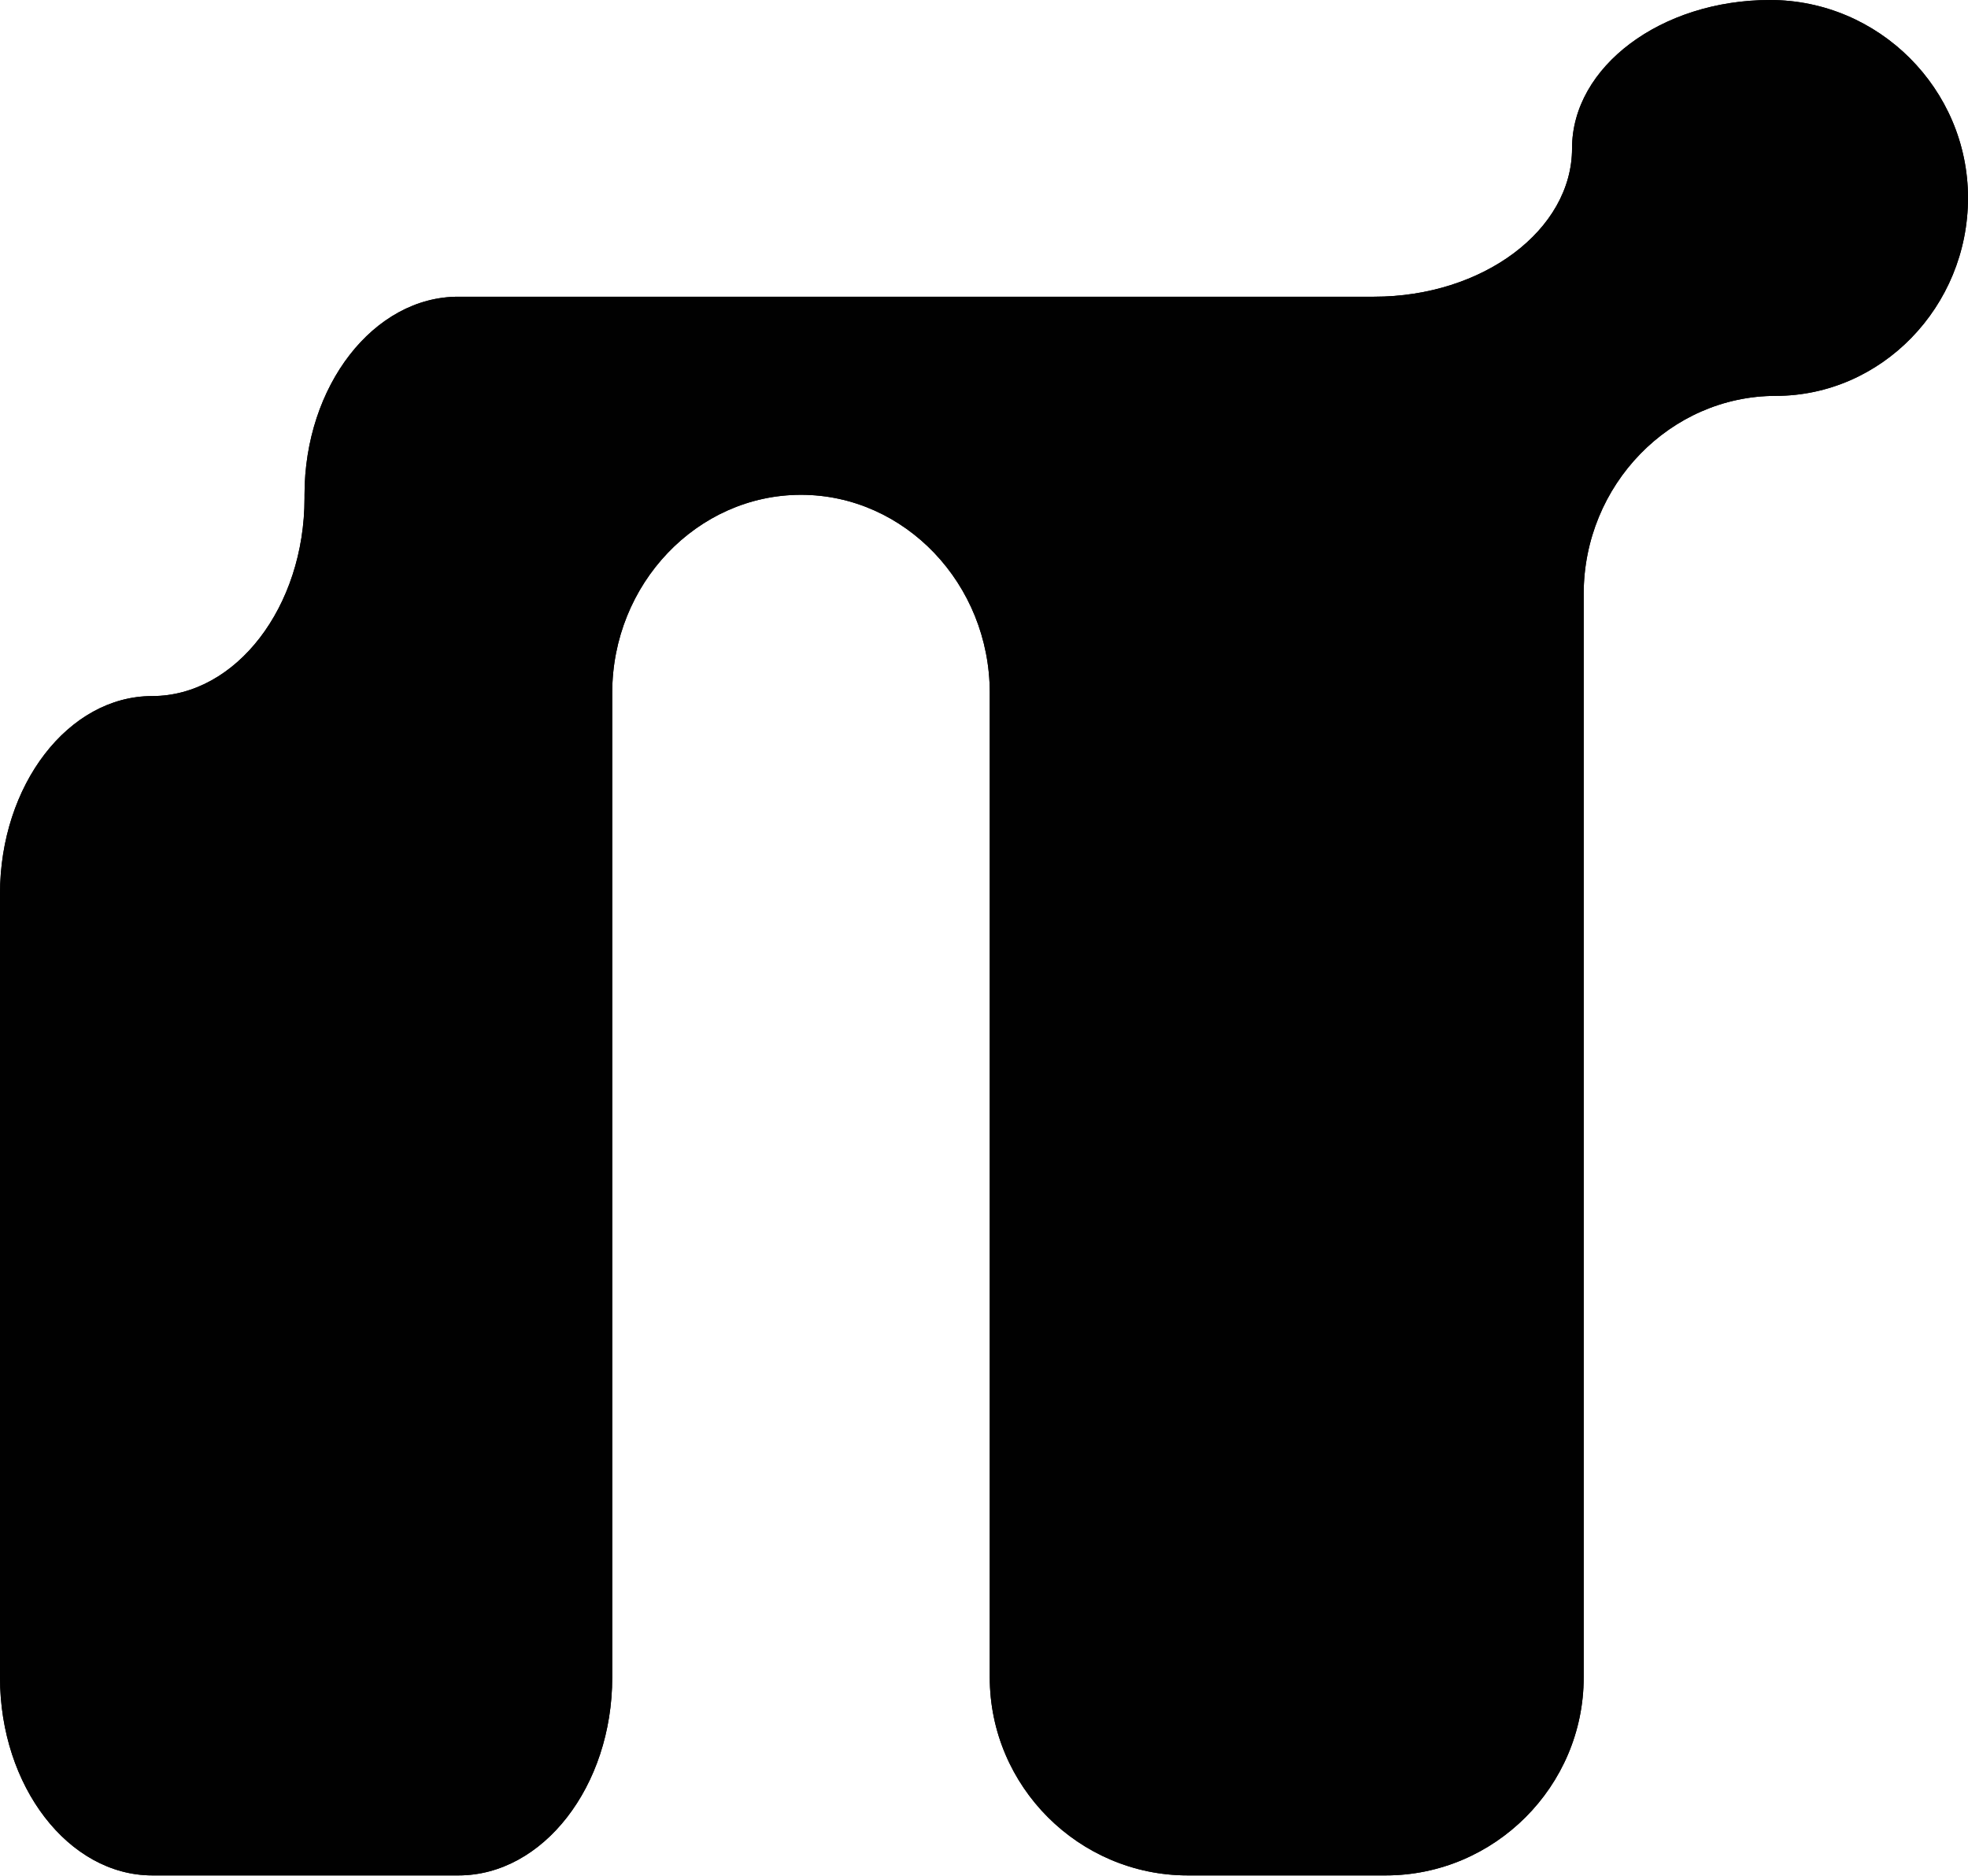
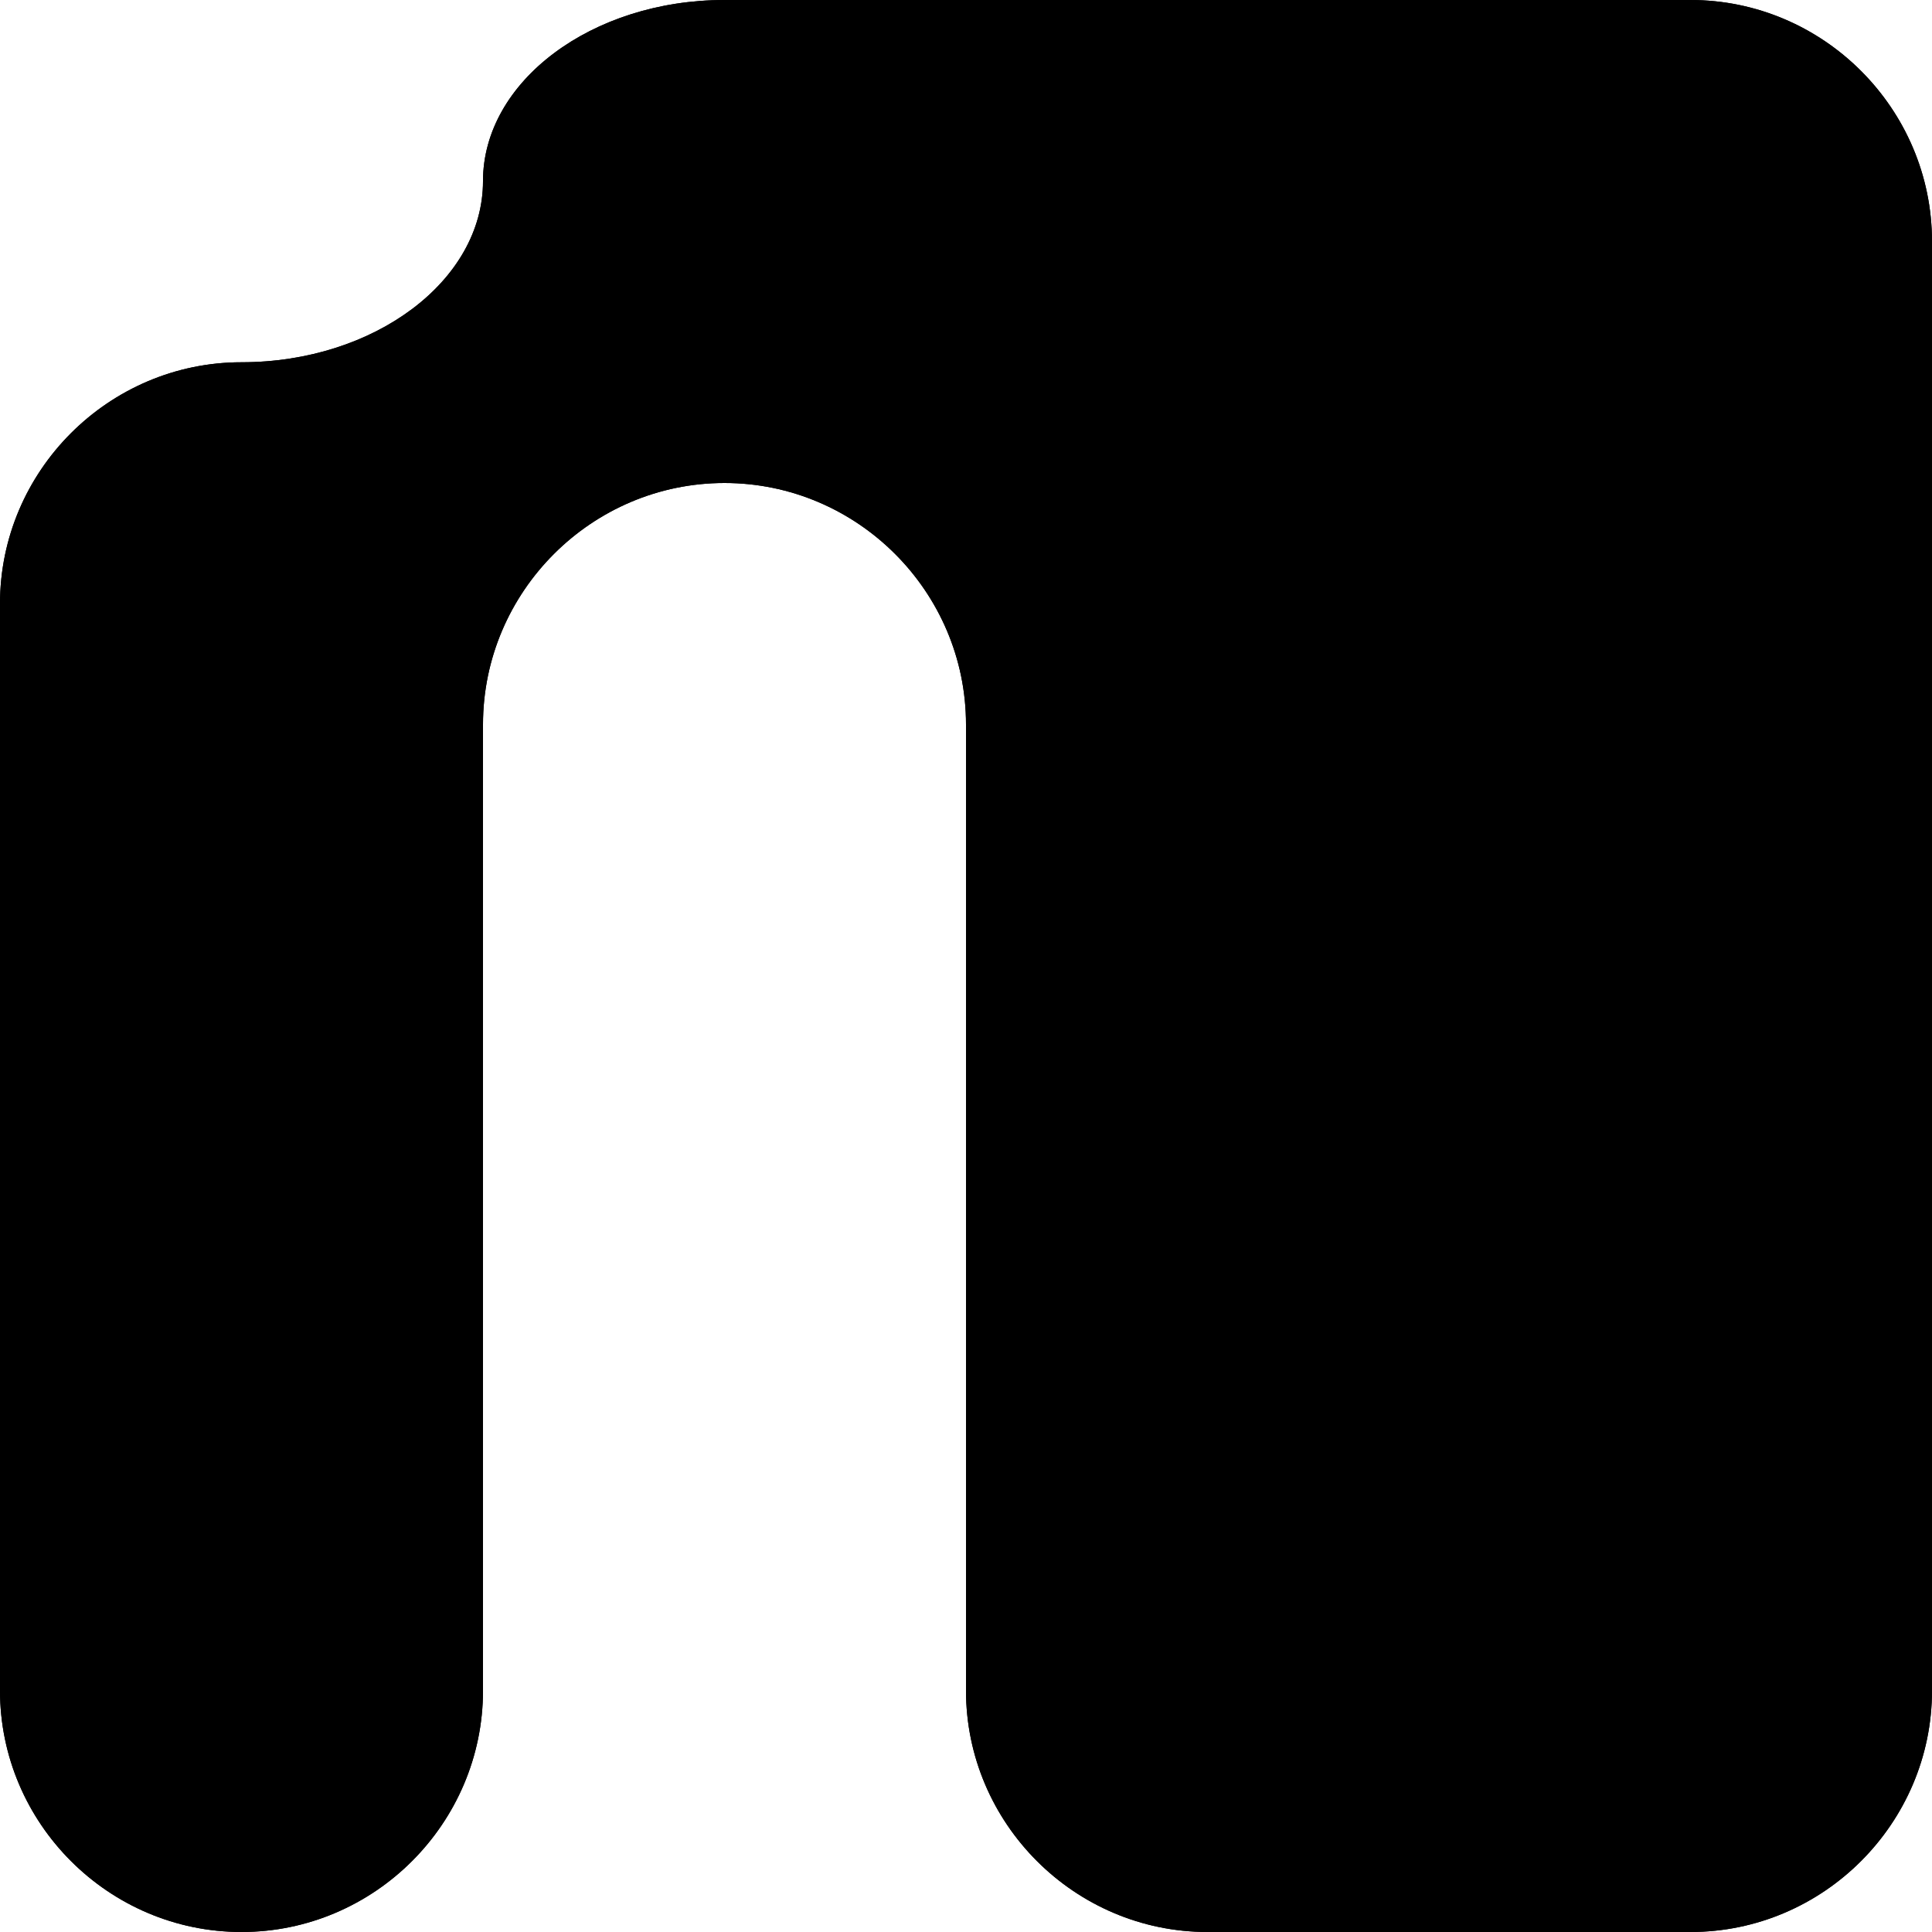
- <svg xmlns="http://www.w3.org/2000/svg" id="Capa_2" data-name="Capa 2" viewBox="0 0 185.99 177.22">
-   <defs>
-     <style>
-       .cls-1 {
-         fill: #010101;
-       }
-     </style>
-   </defs>
+ <svg xmlns="http://www.w3.org/2000/svg" id="Capa_2" data-name="Capa 2" viewBox="0 0 200 200">
  <g id="Capa_1-2" data-name="Capa 1">
    <g>
-       <path class="cls-1" d="M167.82,37.41c9.99,0,18.17-8.42,18.17-18.71h0C185.99,8.42,177.57,0,167.28,0h0c-10.29,0-18.71,6.31-18.71,14.02,0,7.71-8.42,14.02-18.71,14.02h-17.63c-10.29,0-18.71,0-18.71,0s-8.03,0-17.84,0-17.84,0-17.84,0-6.54,0-14.53,0-14.53,8.42-14.53,18.71v.32c0,10.29-6.48,18.71-14.4,18.71S0,74.19,0,84.48v74.04c0,10.29,6.48,18.71,14.4,18.71h28.93c7.99,0,14.53-8.42,14.53-18.71v-93.05c0-10.29,8.03-18.71,17.84-18.71,9.81,0,17.84,8.42,17.84,18.71v93.05c0,10.29,8.42,18.71,18.71,18.71h18.71c10.29,0,18.71-8.42,18.71-18.71V56.12c0-10.29,8.18-18.71,18.17-18.71Z" />
-       <path class="cls-1" d="M167.82,37.41c9.99,0,18.17-8.42,18.17-18.71h0C185.99,8.42,177.57,0,167.28,0h0c-10.29,0-18.71,6.31-18.71,14.02,0,7.71-8.42,14.02-18.71,14.02h-17.63c-10.29,0-18.71,0-18.71,0s-8.03,0-17.84,0-17.84,0-17.84,0-6.54,0-14.53,0-14.53,8.42-14.53,18.71v.32c0,10.29-6.48,18.71-14.4,18.71S0,74.19,0,84.48v74.04c0,10.29,6.48,18.71,14.4,18.71h28.93c7.99,0,14.53-8.42,14.53-18.71v-93.05c0-10.29,8.03-18.71,17.84-18.71,9.81,0,17.84,8.42,17.84,18.71v93.05c0,10.29,8.42,18.71,18.71,18.71h18.71c10.29,0,18.71-8.42,18.71-18.71V56.12c0-10.29,8.18-18.71,18.17-18.71Z" />
+       <path d="M175,0h-100c-13.75,0-25,8.44-25,18.75s-11.25,18.75-25,18.75h0C11.25,37.5,0,48.75,0,62.5v112.5c0,13.75,11.25,25,25,25h0c13.75,0,25-11.25,25-25v-100c0-13.75,11.25-25,25-25h0c13.75,0,25,11.25,25,25v100c0,13.75,11.25,25,25,25h50c13.75,0,25-11.25,25-25V25c0-13.75-11.25-25-25-25h0Z" />
+       <path d="M175,0h-100c-13.75,0-25,8.44-25,18.75s-11.25,18.75-25,18.75h0C11.25,37.5,0,48.75,0,62.5v112.5c0,13.75,11.25,25,25,25h0c13.75,0,25-11.25,25-25v-100c0-13.75,11.25-25,25-25h0c13.75,0,25,11.25,25,25v100c0,13.75,11.25,25,25,25h50c13.75,0,25-11.25,25-25V25c0-13.75-11.25-25-25-25h0Z" />
    </g>
  </g>
</svg>
